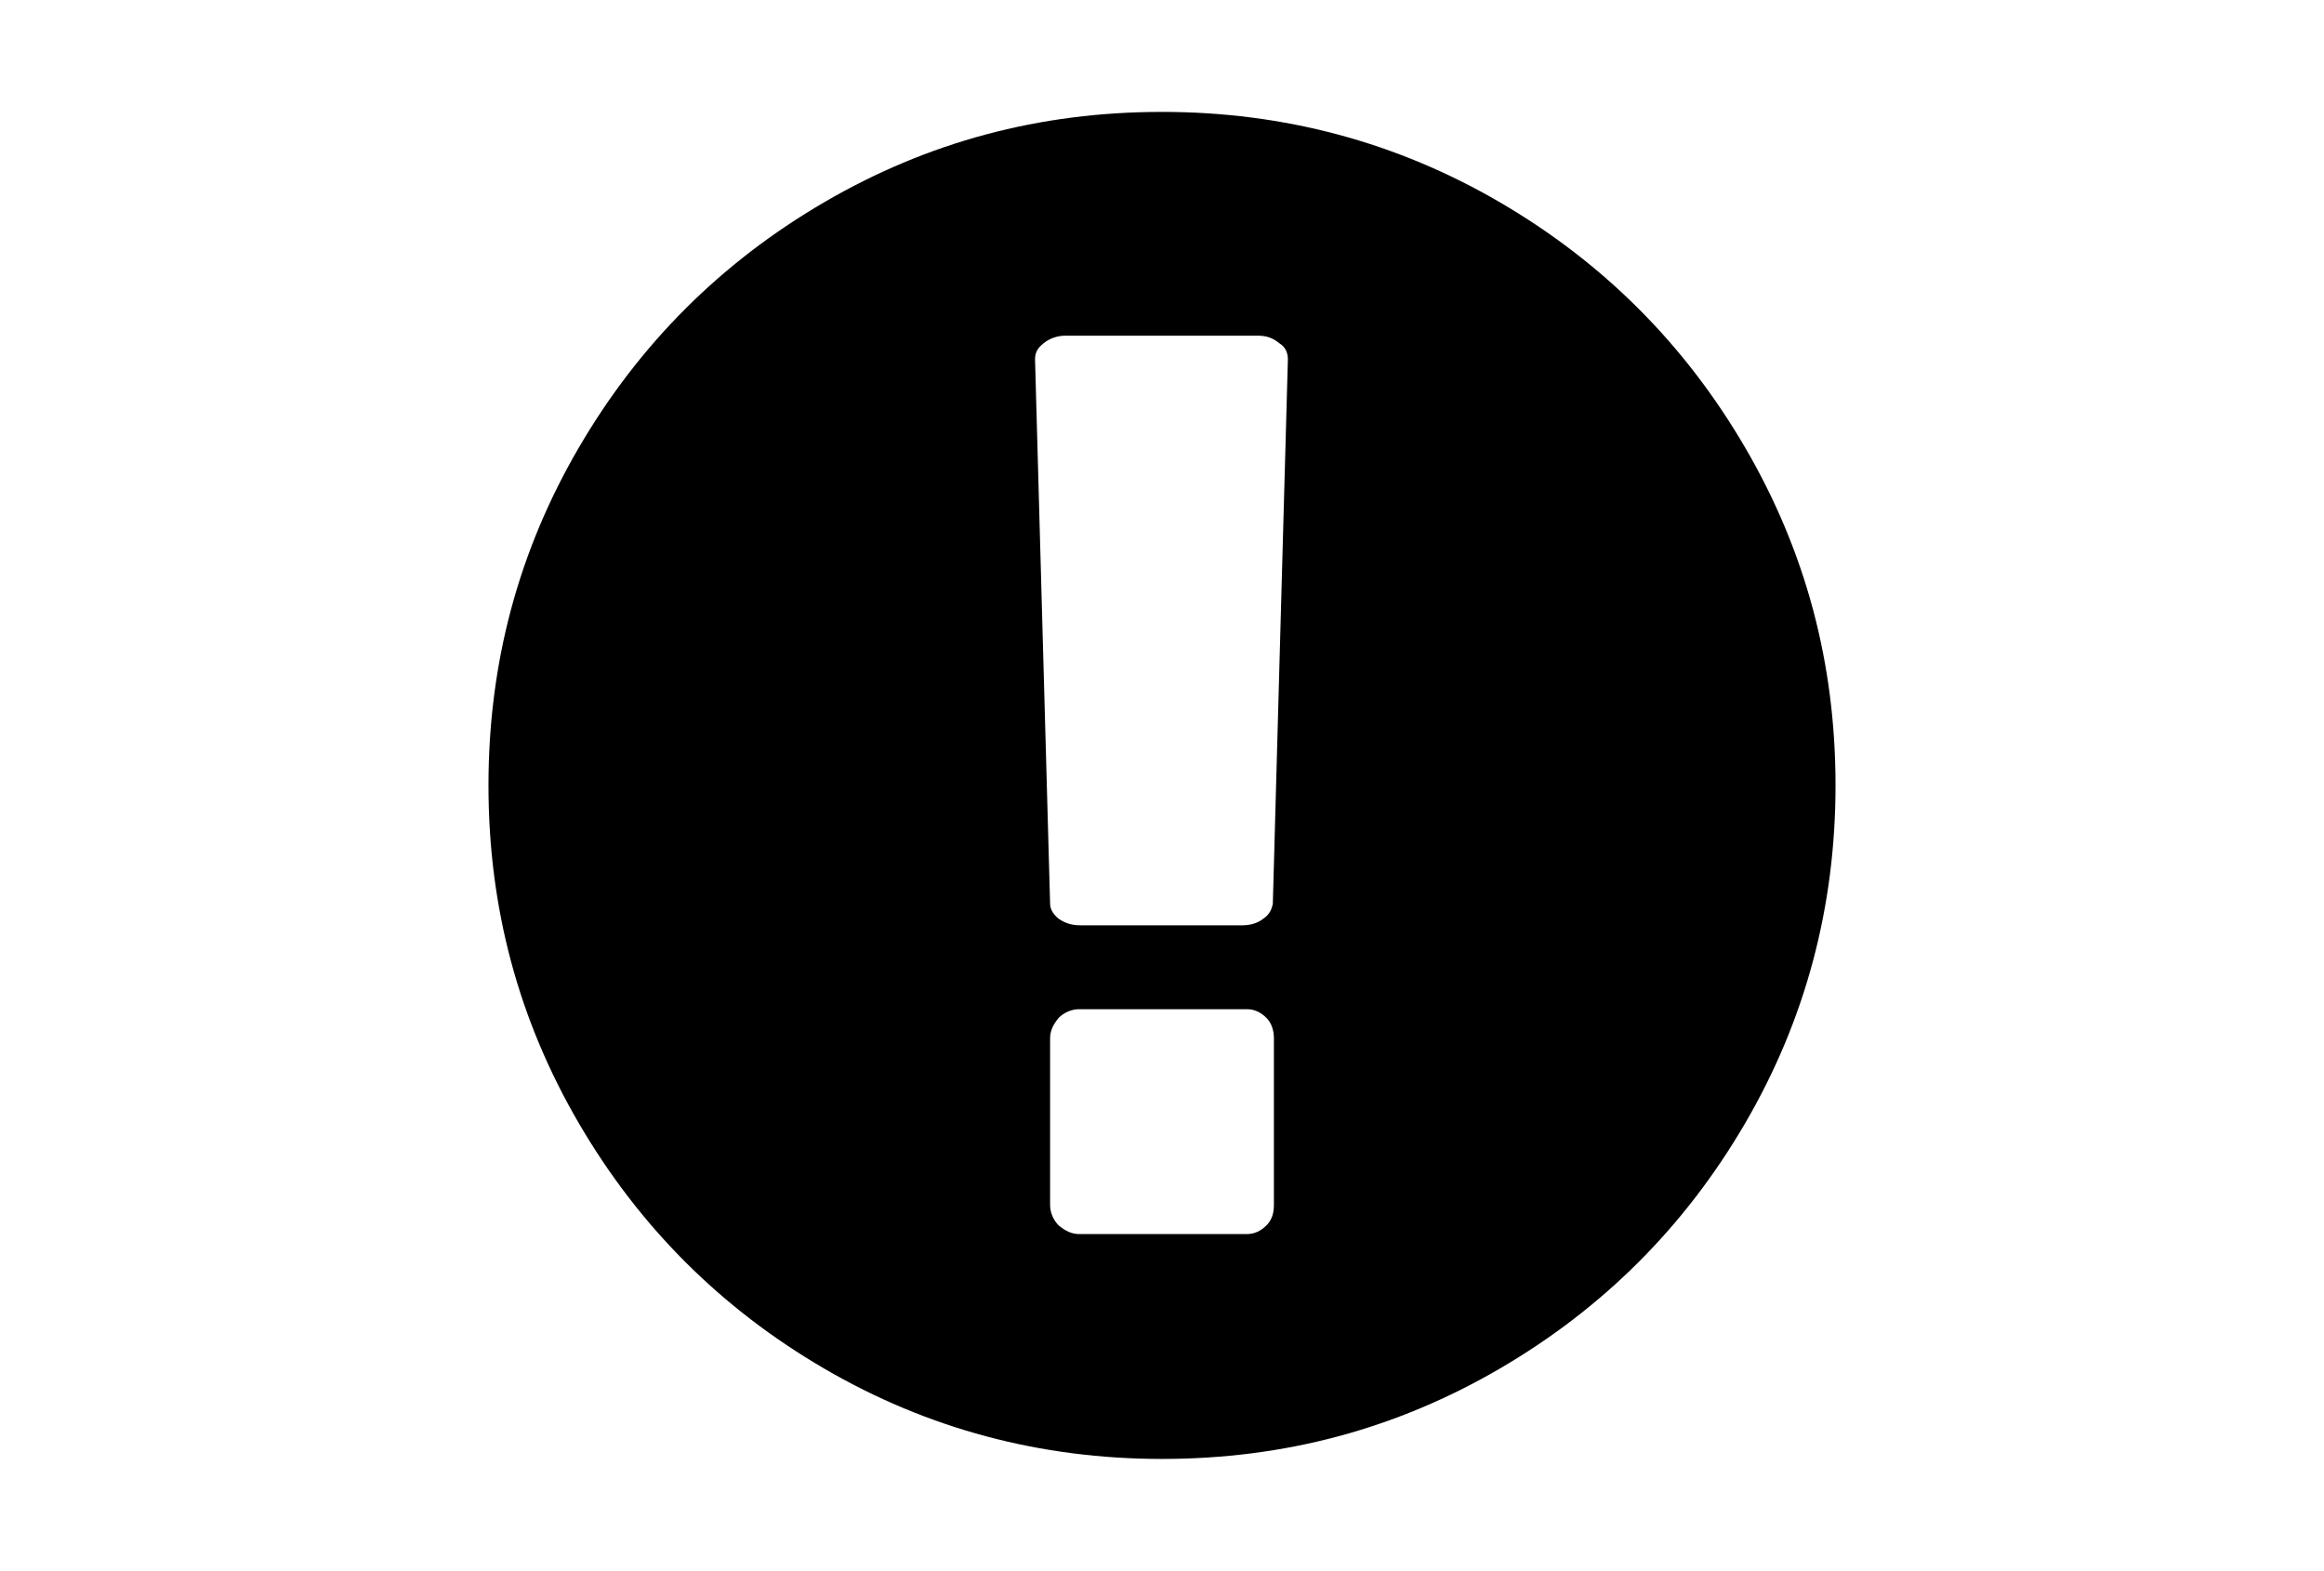
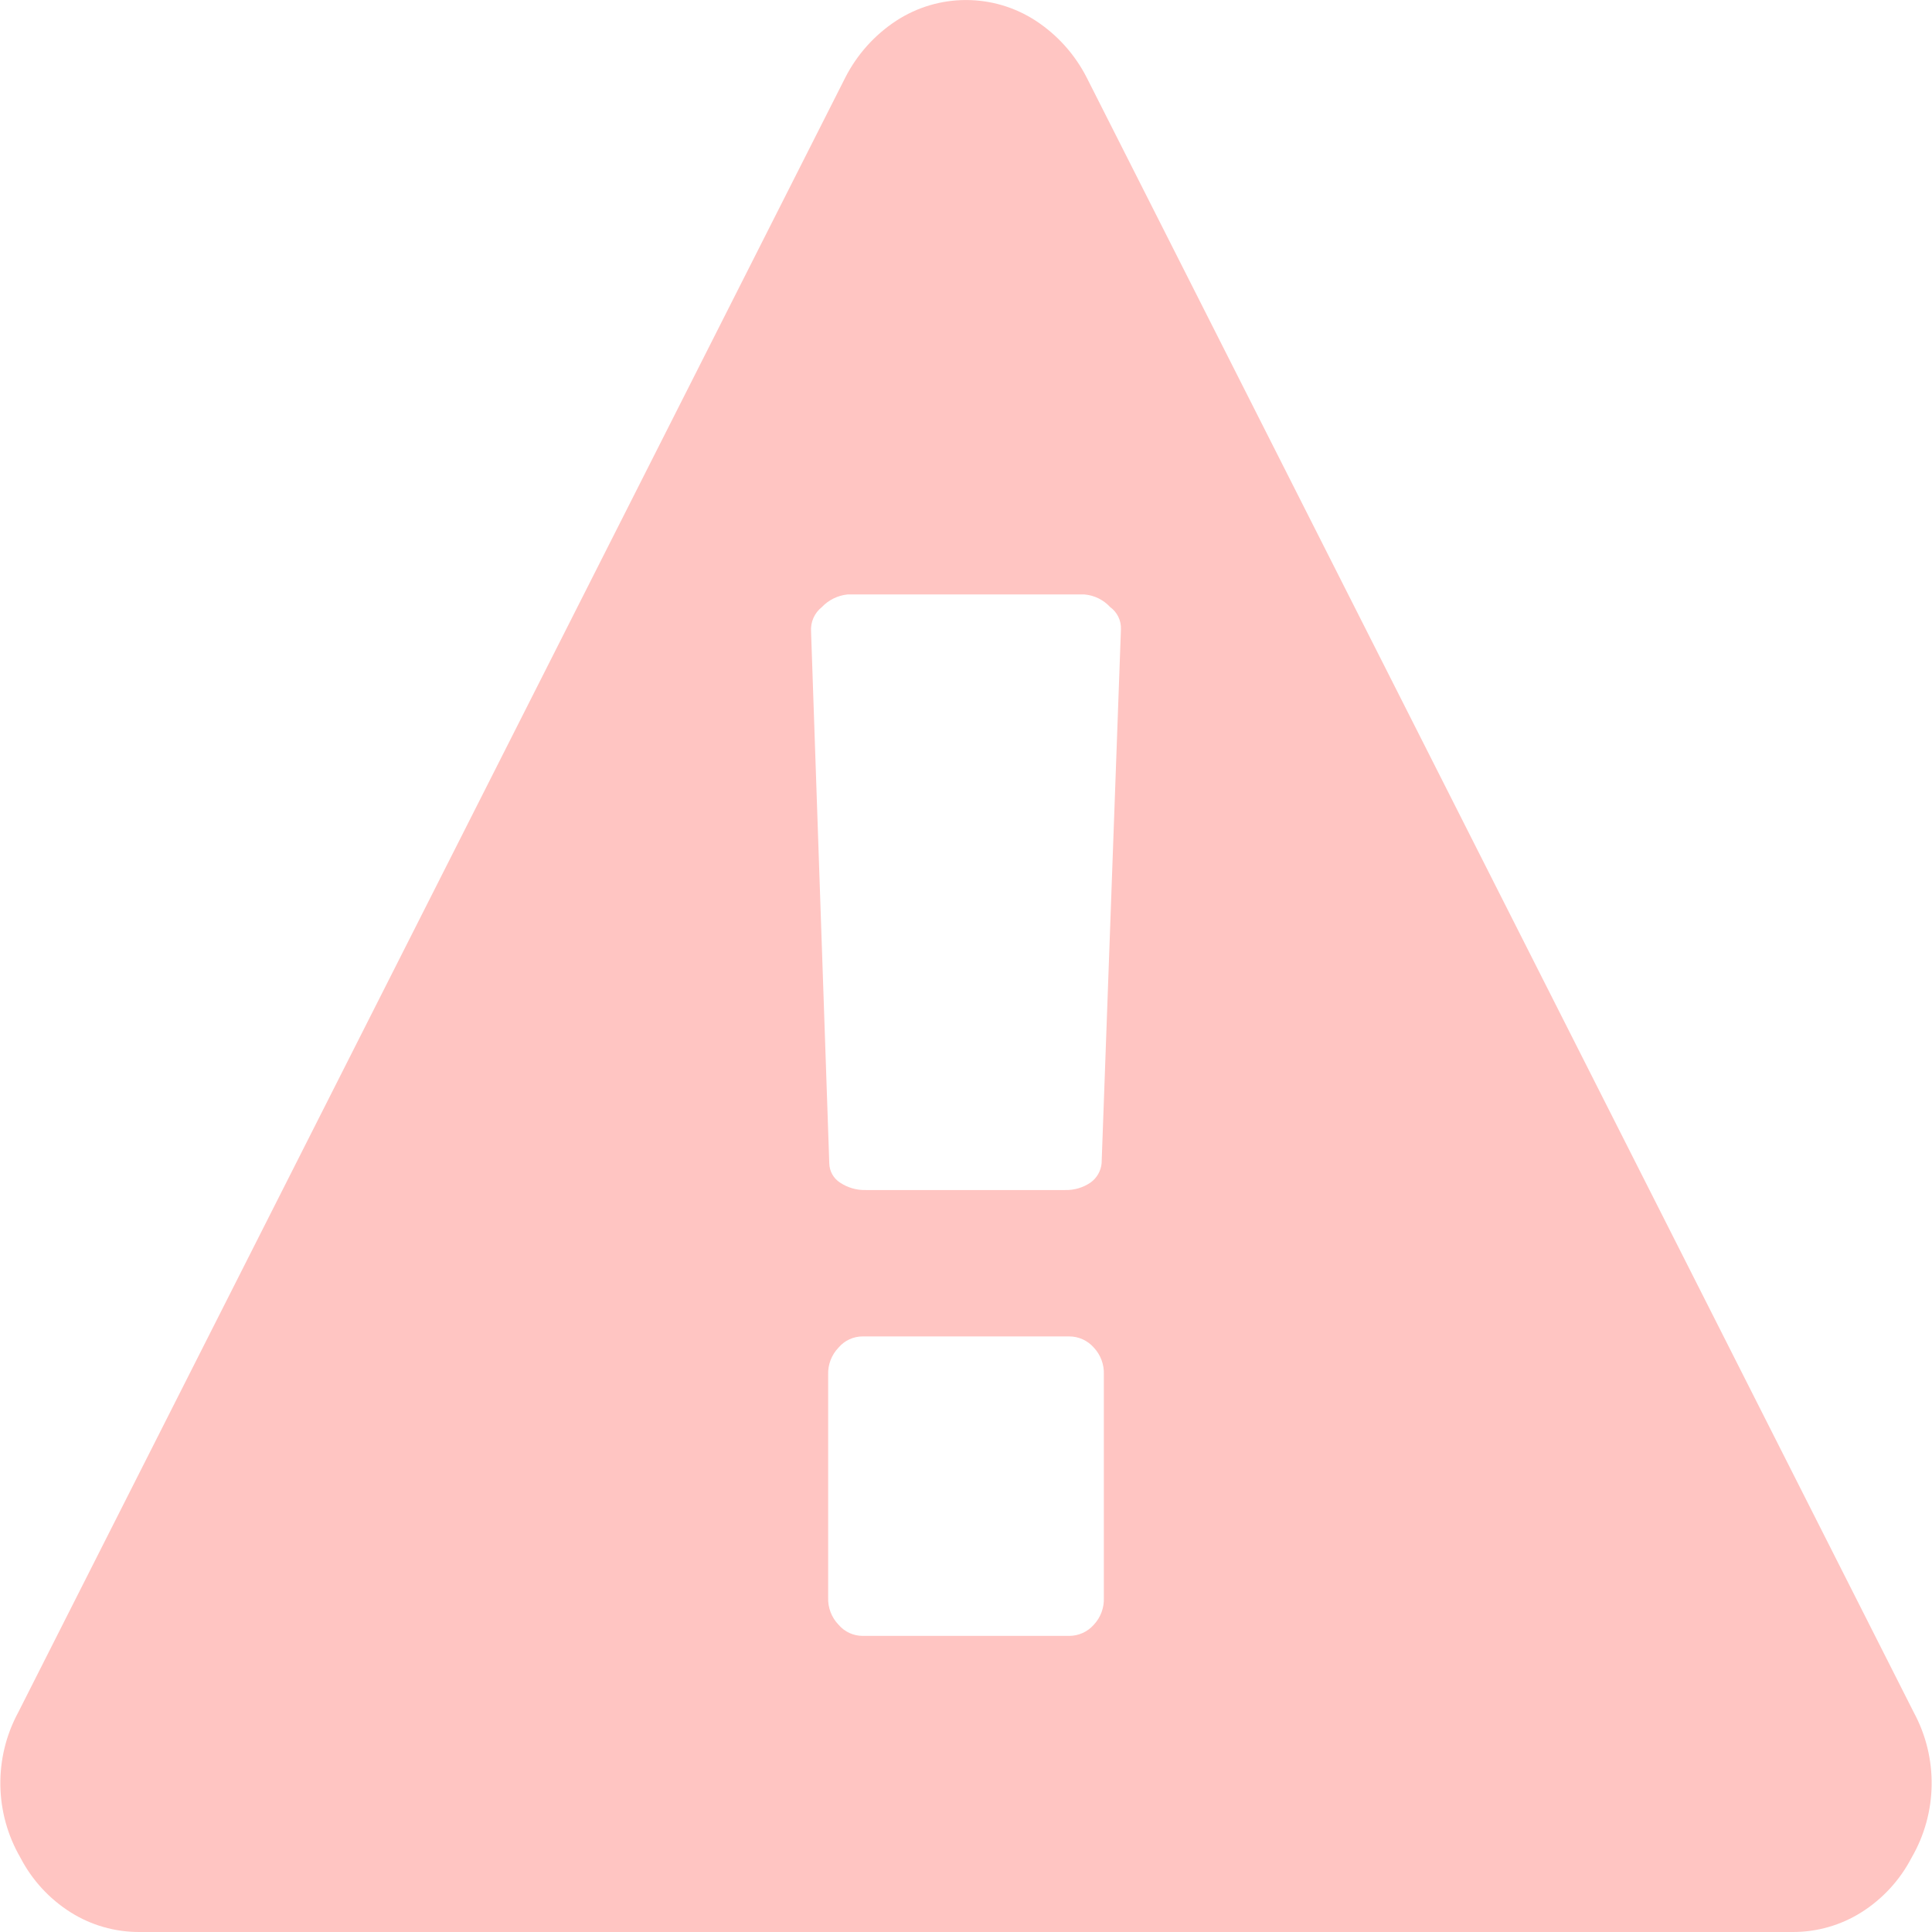
- <svg xmlns="http://www.w3.org/2000/svg" width="216" height="146" viewBox="0 0 216 146" version="1.1">
-   <path d="M162.2 41.6c-5.6-9.6-13.2-17.2-22.8-22.8 -9.6-5.6-20.1-8.4-31.4-8.4 -11.4 0-21.8 2.8-31.4 8.4 -9.6 5.6-17.2 13.2-22.8 22.8C48.2 51.2 45.4 61.6 45.4 73c0 11.4 2.8 21.8 8.4 31.4 5.6 9.6 13.2 17.2 22.8 22.8 9.6 5.6 20.1 8.4 31.4 8.4 11.4 0 21.8-2.8 31.4-8.4 9.6-5.6 17.2-13.2 22.8-22.8 5.6-9.6 8.4-20.1 8.4-31.4C170.6 61.6 167.8 51.2 162.2 41.6zM118.4 112c0 0.8-0.2 1.4-0.7 1.9s-1.1 0.8-1.8 0.8H100.3c-0.7 0-1.3-0.3-1.9-0.8 -0.5-0.5-0.8-1.2-0.8-1.9V96.5c0-0.7 0.3-1.3 0.8-1.9 0.5-0.5 1.2-0.8 1.9-0.8h15.6c0.7 0 1.3 0.3 1.8 0.8 0.5 0.5 0.7 1.2 0.7 1.9V112zM118.3 84c-0.1 0.5-0.3 1-0.9 1.4 -0.5 0.4-1.2 0.6-1.9 0.6h-15.1c-0.8 0-1.4-0.2-2-0.6 -0.5-0.4-0.8-0.9-0.8-1.4l-1.4-50.6c0-0.7 0.3-1.1 0.8-1.5 0.5-0.4 1.2-0.7 2-0.7h17.9c0.8 0 1.4 0.2 2 0.7 0.5 0.3 0.8 0.8 0.8 1.5L118.3 84z" />
+ <svg xmlns="http://www.w3.org/2000/svg" id="Layer_1" data-name="Layer 1" width="52" height="52" viewBox="0 0 52 52">
+   <defs>
+     <style>.cls-1{fill:#ffc5c2;}</style>
+   </defs>
+   <g id="Page-1">
+     <g id="messages-warning">
+       <path id="Shape" class="cls-1" d="M51.51,46.09l-22.26-44A4,4,0,0,0,27.88.56a3.44,3.44,0,0,0-3.76,0,4,4,0,0,0-1.37,1.53L.49,46.09A4,4,0,0,0,.55,50,3.82,3.82,0,0,0,1.9,51.47,3.45,3.45,0,0,0,3.74,52H48.26a3.45,3.45,0,0,0,1.84-.53A3.82,3.82,0,0,0,51.45,50,4,4,0,0,0,51.51,46.09ZM29.71,43a1,1,0,0,1-.27.73.88.88,0,0,1-.66.3H23.22a.85.85,0,0,1-.65-.3,1,1,0,0,1-.28-.73V37a1,1,0,0,1,.28-.73.85.85,0,0,1,.65-.3h5.56a.88.88,0,0,1,.66.3,1,1,0,0,1,.27.73V43Zm-.06-11.69a.72.72,0,0,1-.3.52,1.16,1.16,0,0,1-.68.2H23.3a1.19,1.19,0,0,1-.69-.2.63.63,0,0,1-.29-.52L21.83,17a.77.77,0,0,1,.29-.66,1.11,1.11,0,0,1,.69-.34h6.38a1.06,1.06,0,0,1,.69.34.7.7,0,0,1,.29.6Z" />
+     </g>
+   </g>
</svg>
